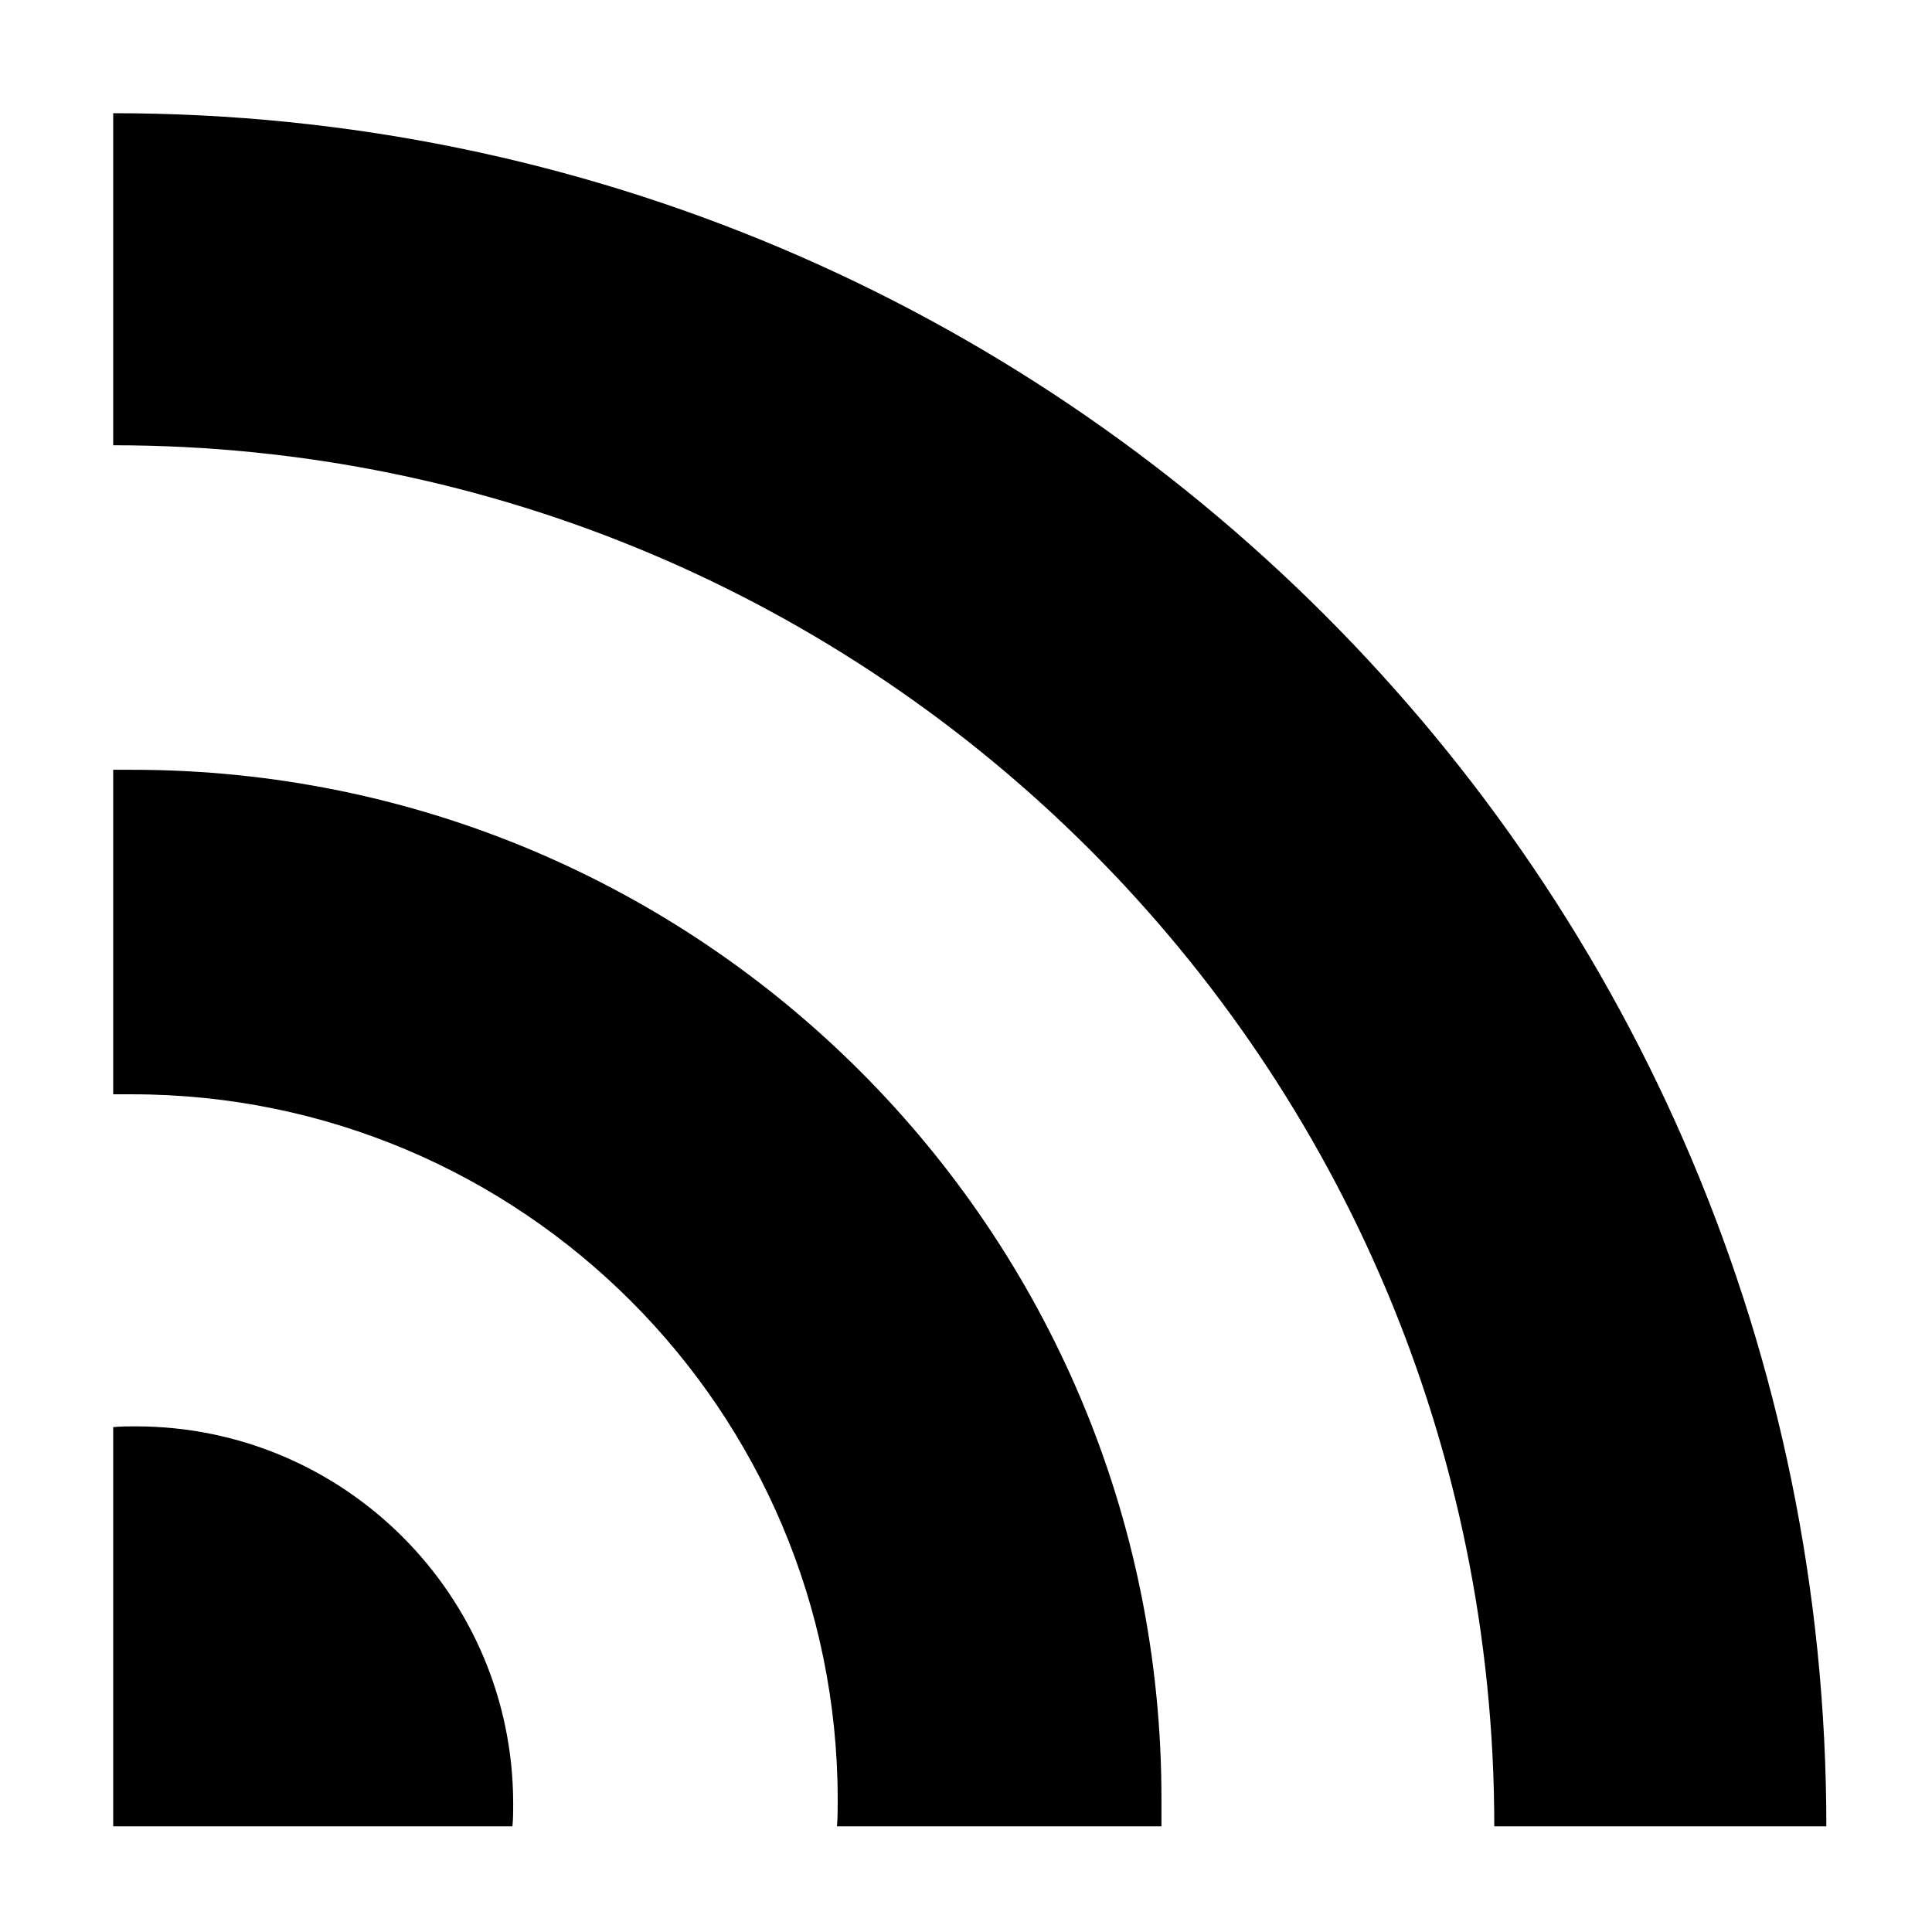
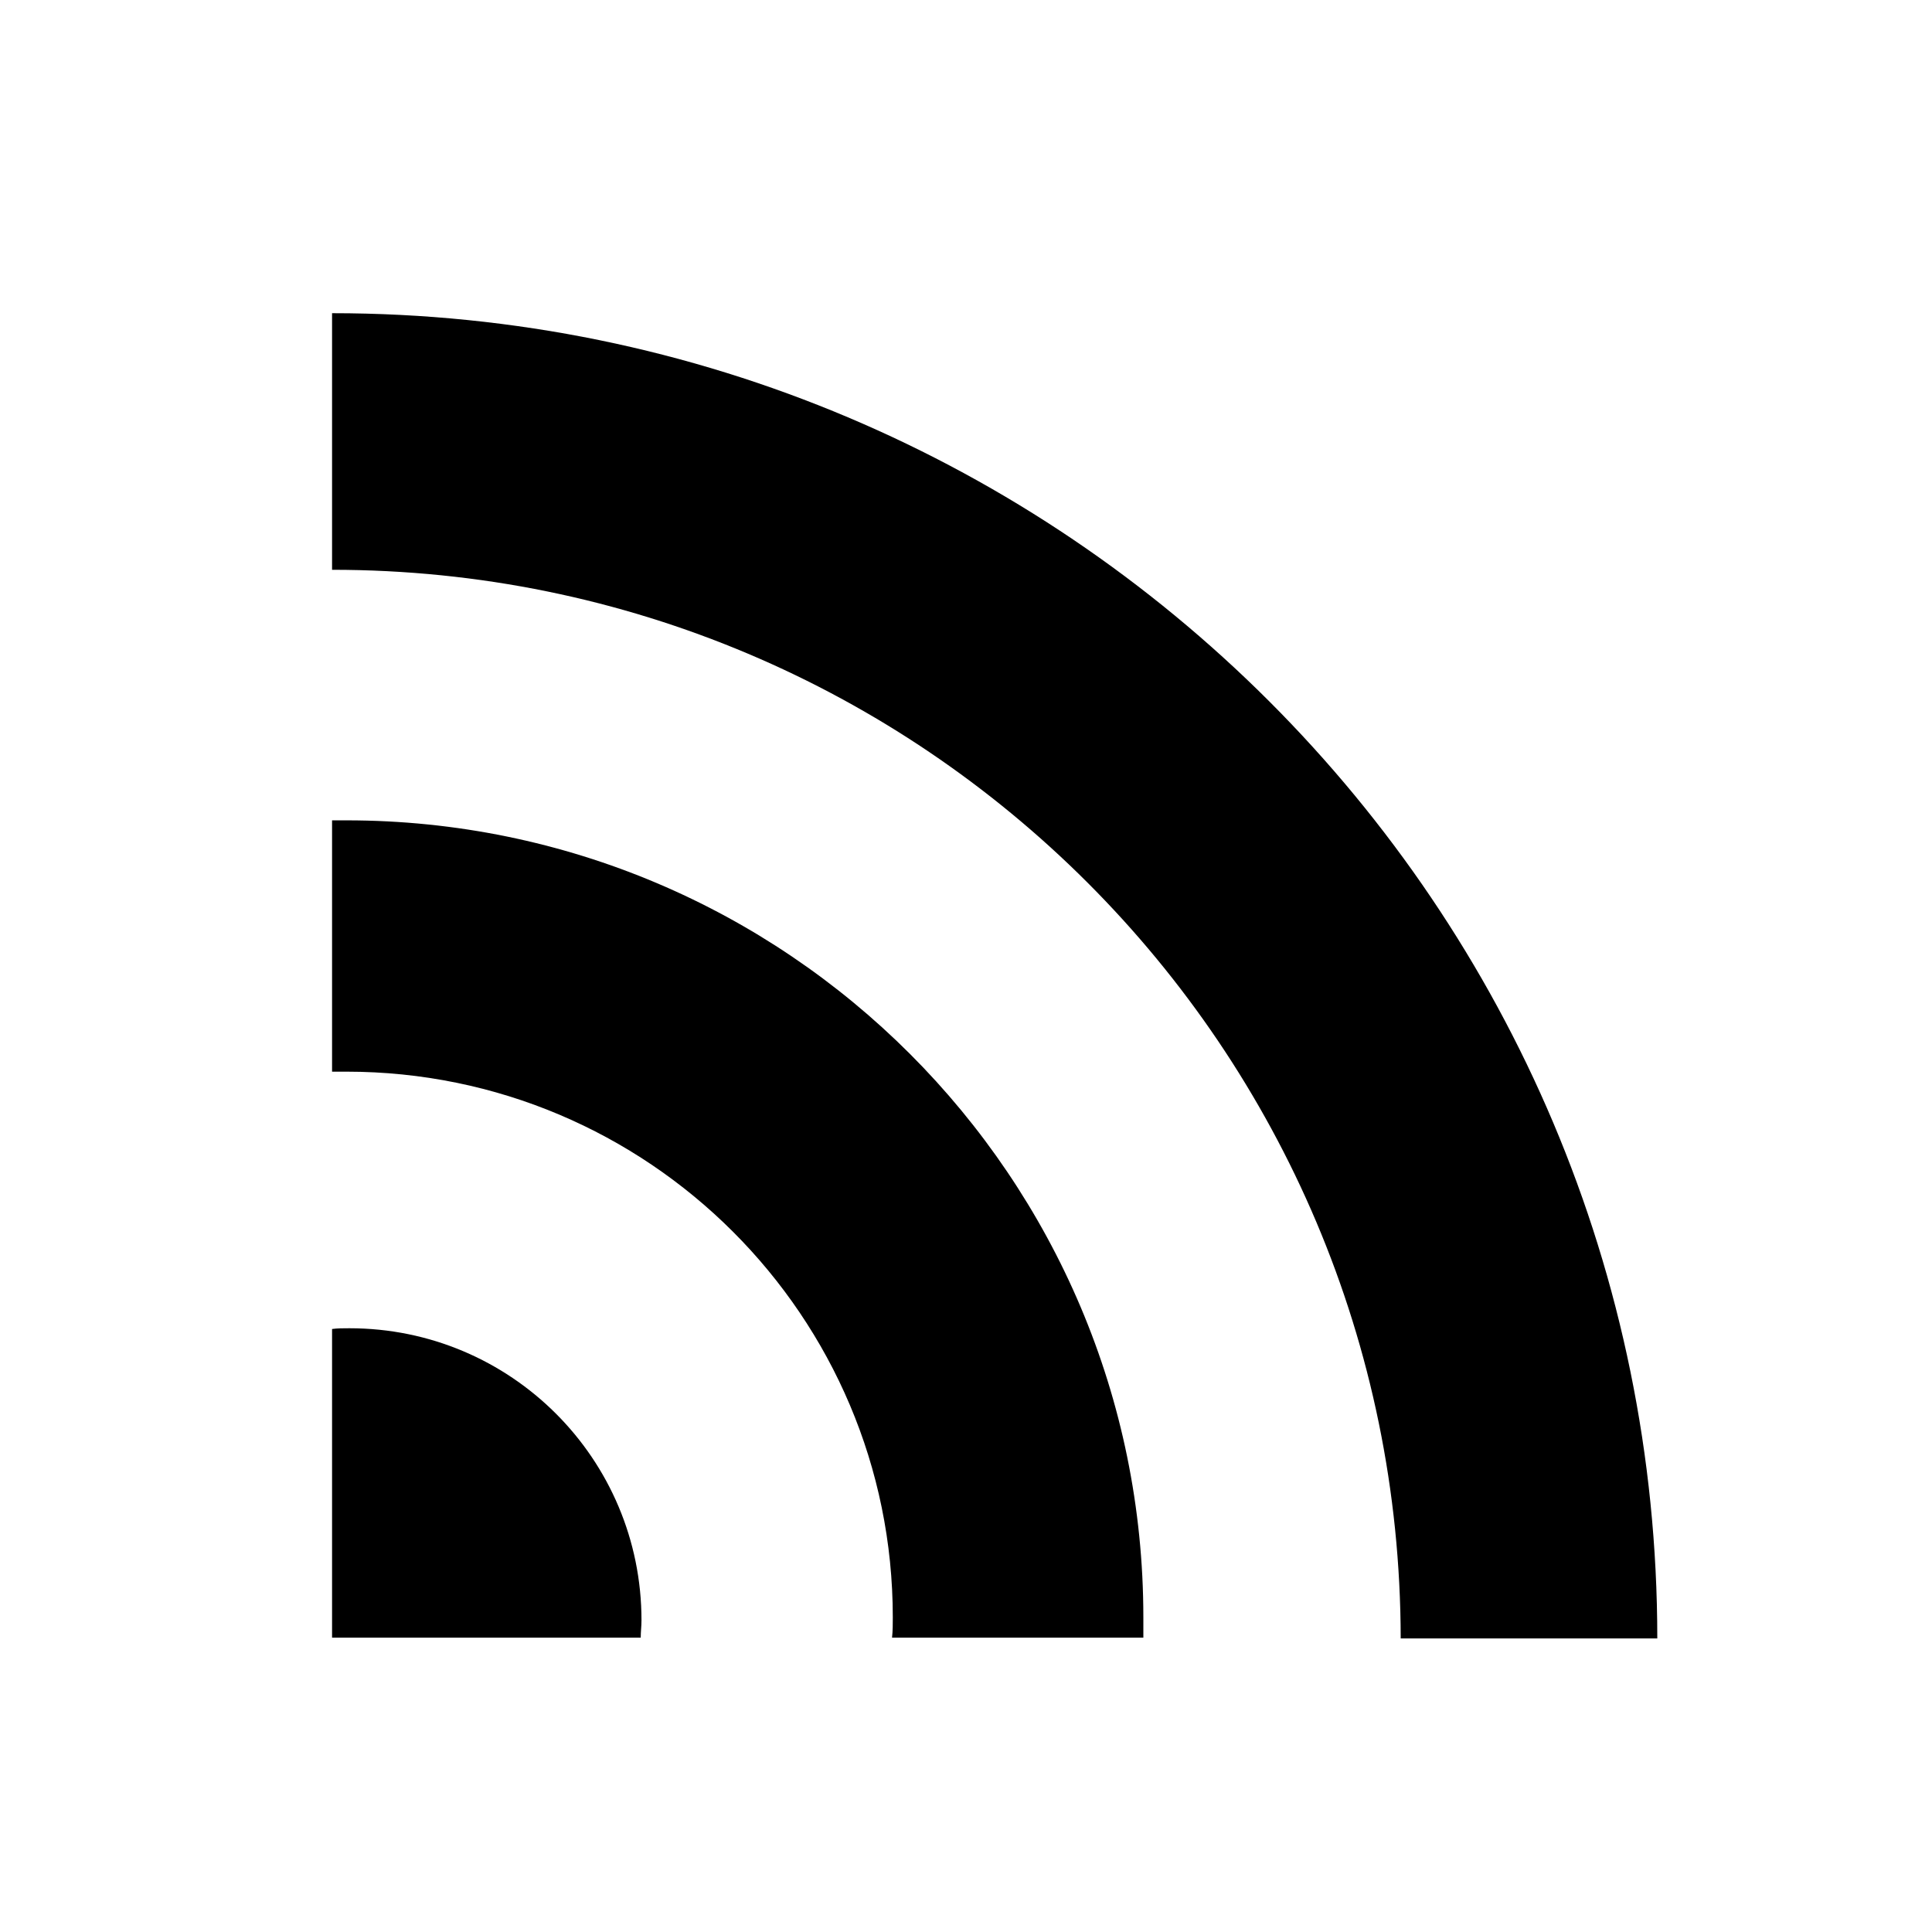
- <svg xmlns="http://www.w3.org/2000/svg" version="1.1" x="0" y="0" viewBox="0 0 256 256" xml:space="preserve">
-   <path fill="currentColor" d="M15 59V15c125.4 0 227 101.6 227 227h-44C198 140.9 116.1 59 15 59zM111 238.5c0 1.2 0 2.3-0.1 3.5h43c0-1.2 0-2.3 0-3.5C154 163.1 92.9 102 17.5 102c-0.8 0-1.7 0-2.5 0v43c0.8 0 1.7 0 2.5 0C69.1 145 111 186.9 111 238.5zM67.9 242c0.1-1 0.1-2 0.1-3 0-27.6-22.4-50-50-50 -1 0-2 0-3 0.1V242H67.9z" />
+ <svg xmlns="http://www.w3.org/2000/svg" viewBox="0 0 256 256">
+   <path fill="currentColor" d="M44,75.5v-34c97,0,175.6,78.6,175.6,175.6h-34C185.5,138.8,122.2,75.5,44,75.5z M118.3,214.3c0,0.9,0,1.8-0.1,2.7h33.3 c0-0.9,0-1.8,0-2.7c0-58.3-47.3-105.6-105.6-105.6c-0.6,0-1.3,0-1.9,0V142c0.6,0,1.3,0,1.9,0C85.9,142,118.3,174.4,118.3,214.3z M84.9,217c0-0.8,0.1-1.5,0.1-2.3c0-21.4-17.3-38.7-38.7-38.7c-0.8,0-1.6,0-2.3,0.1V217H84.9z" />
</svg>
